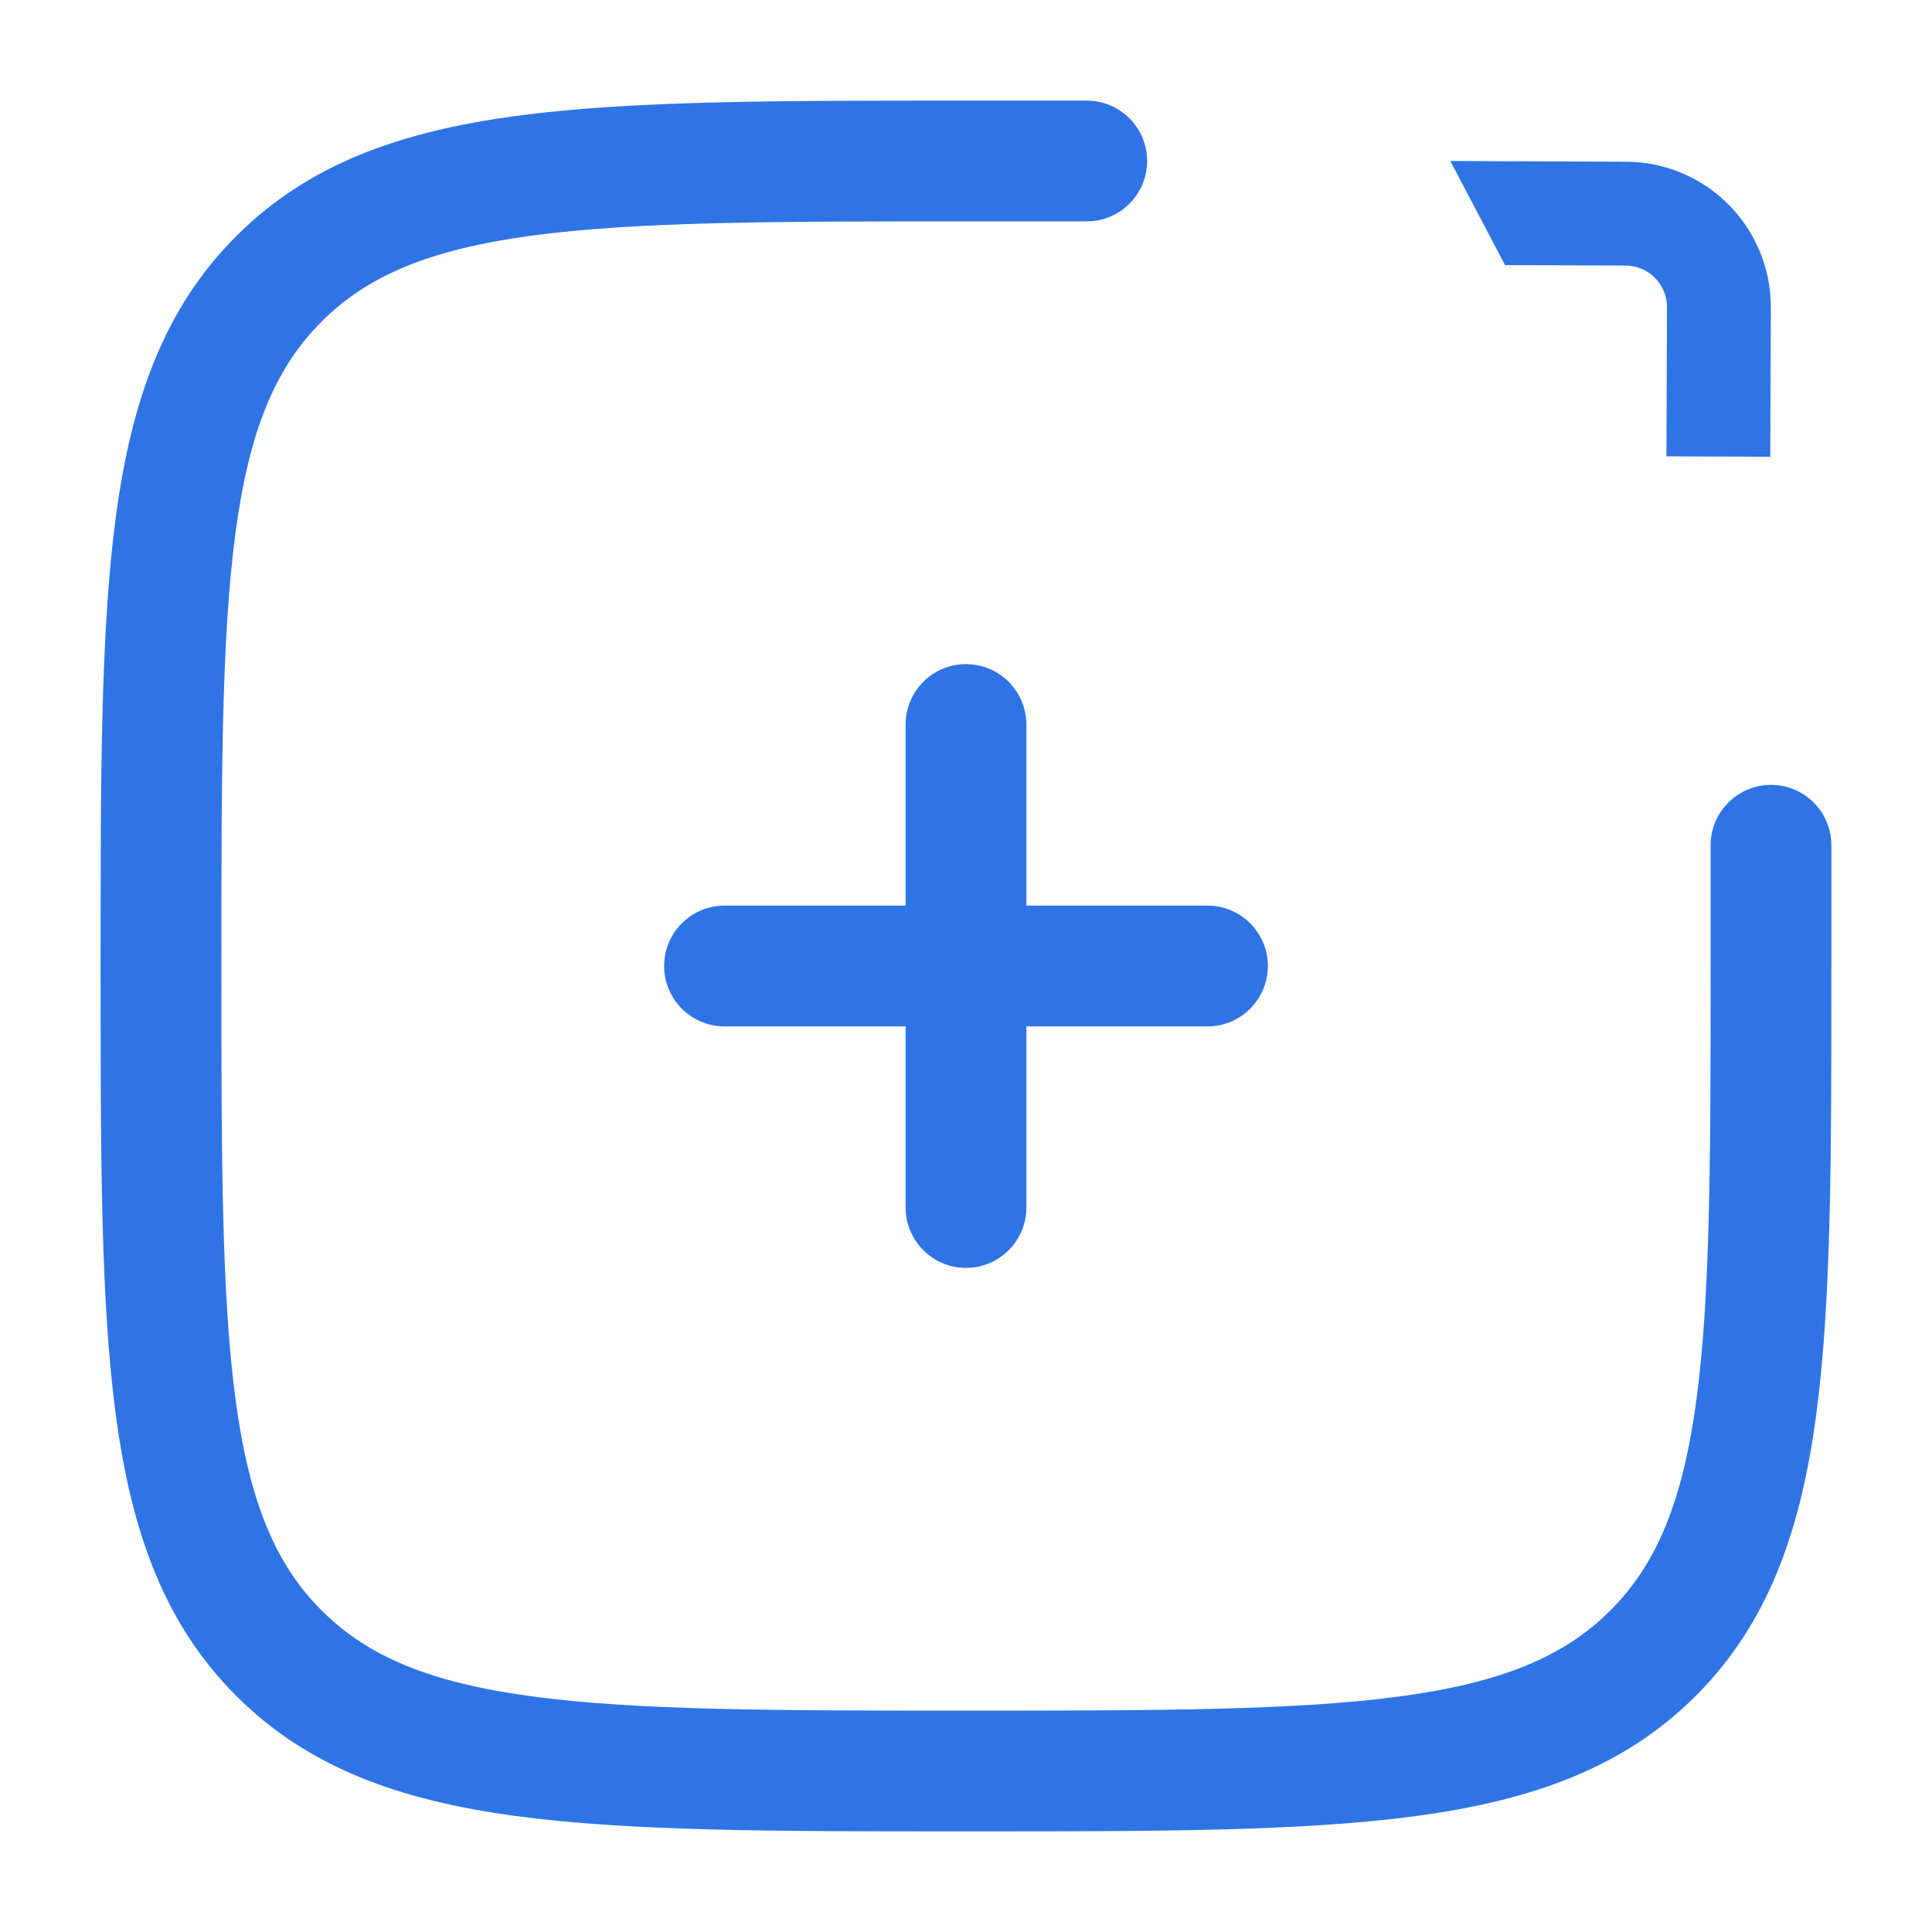
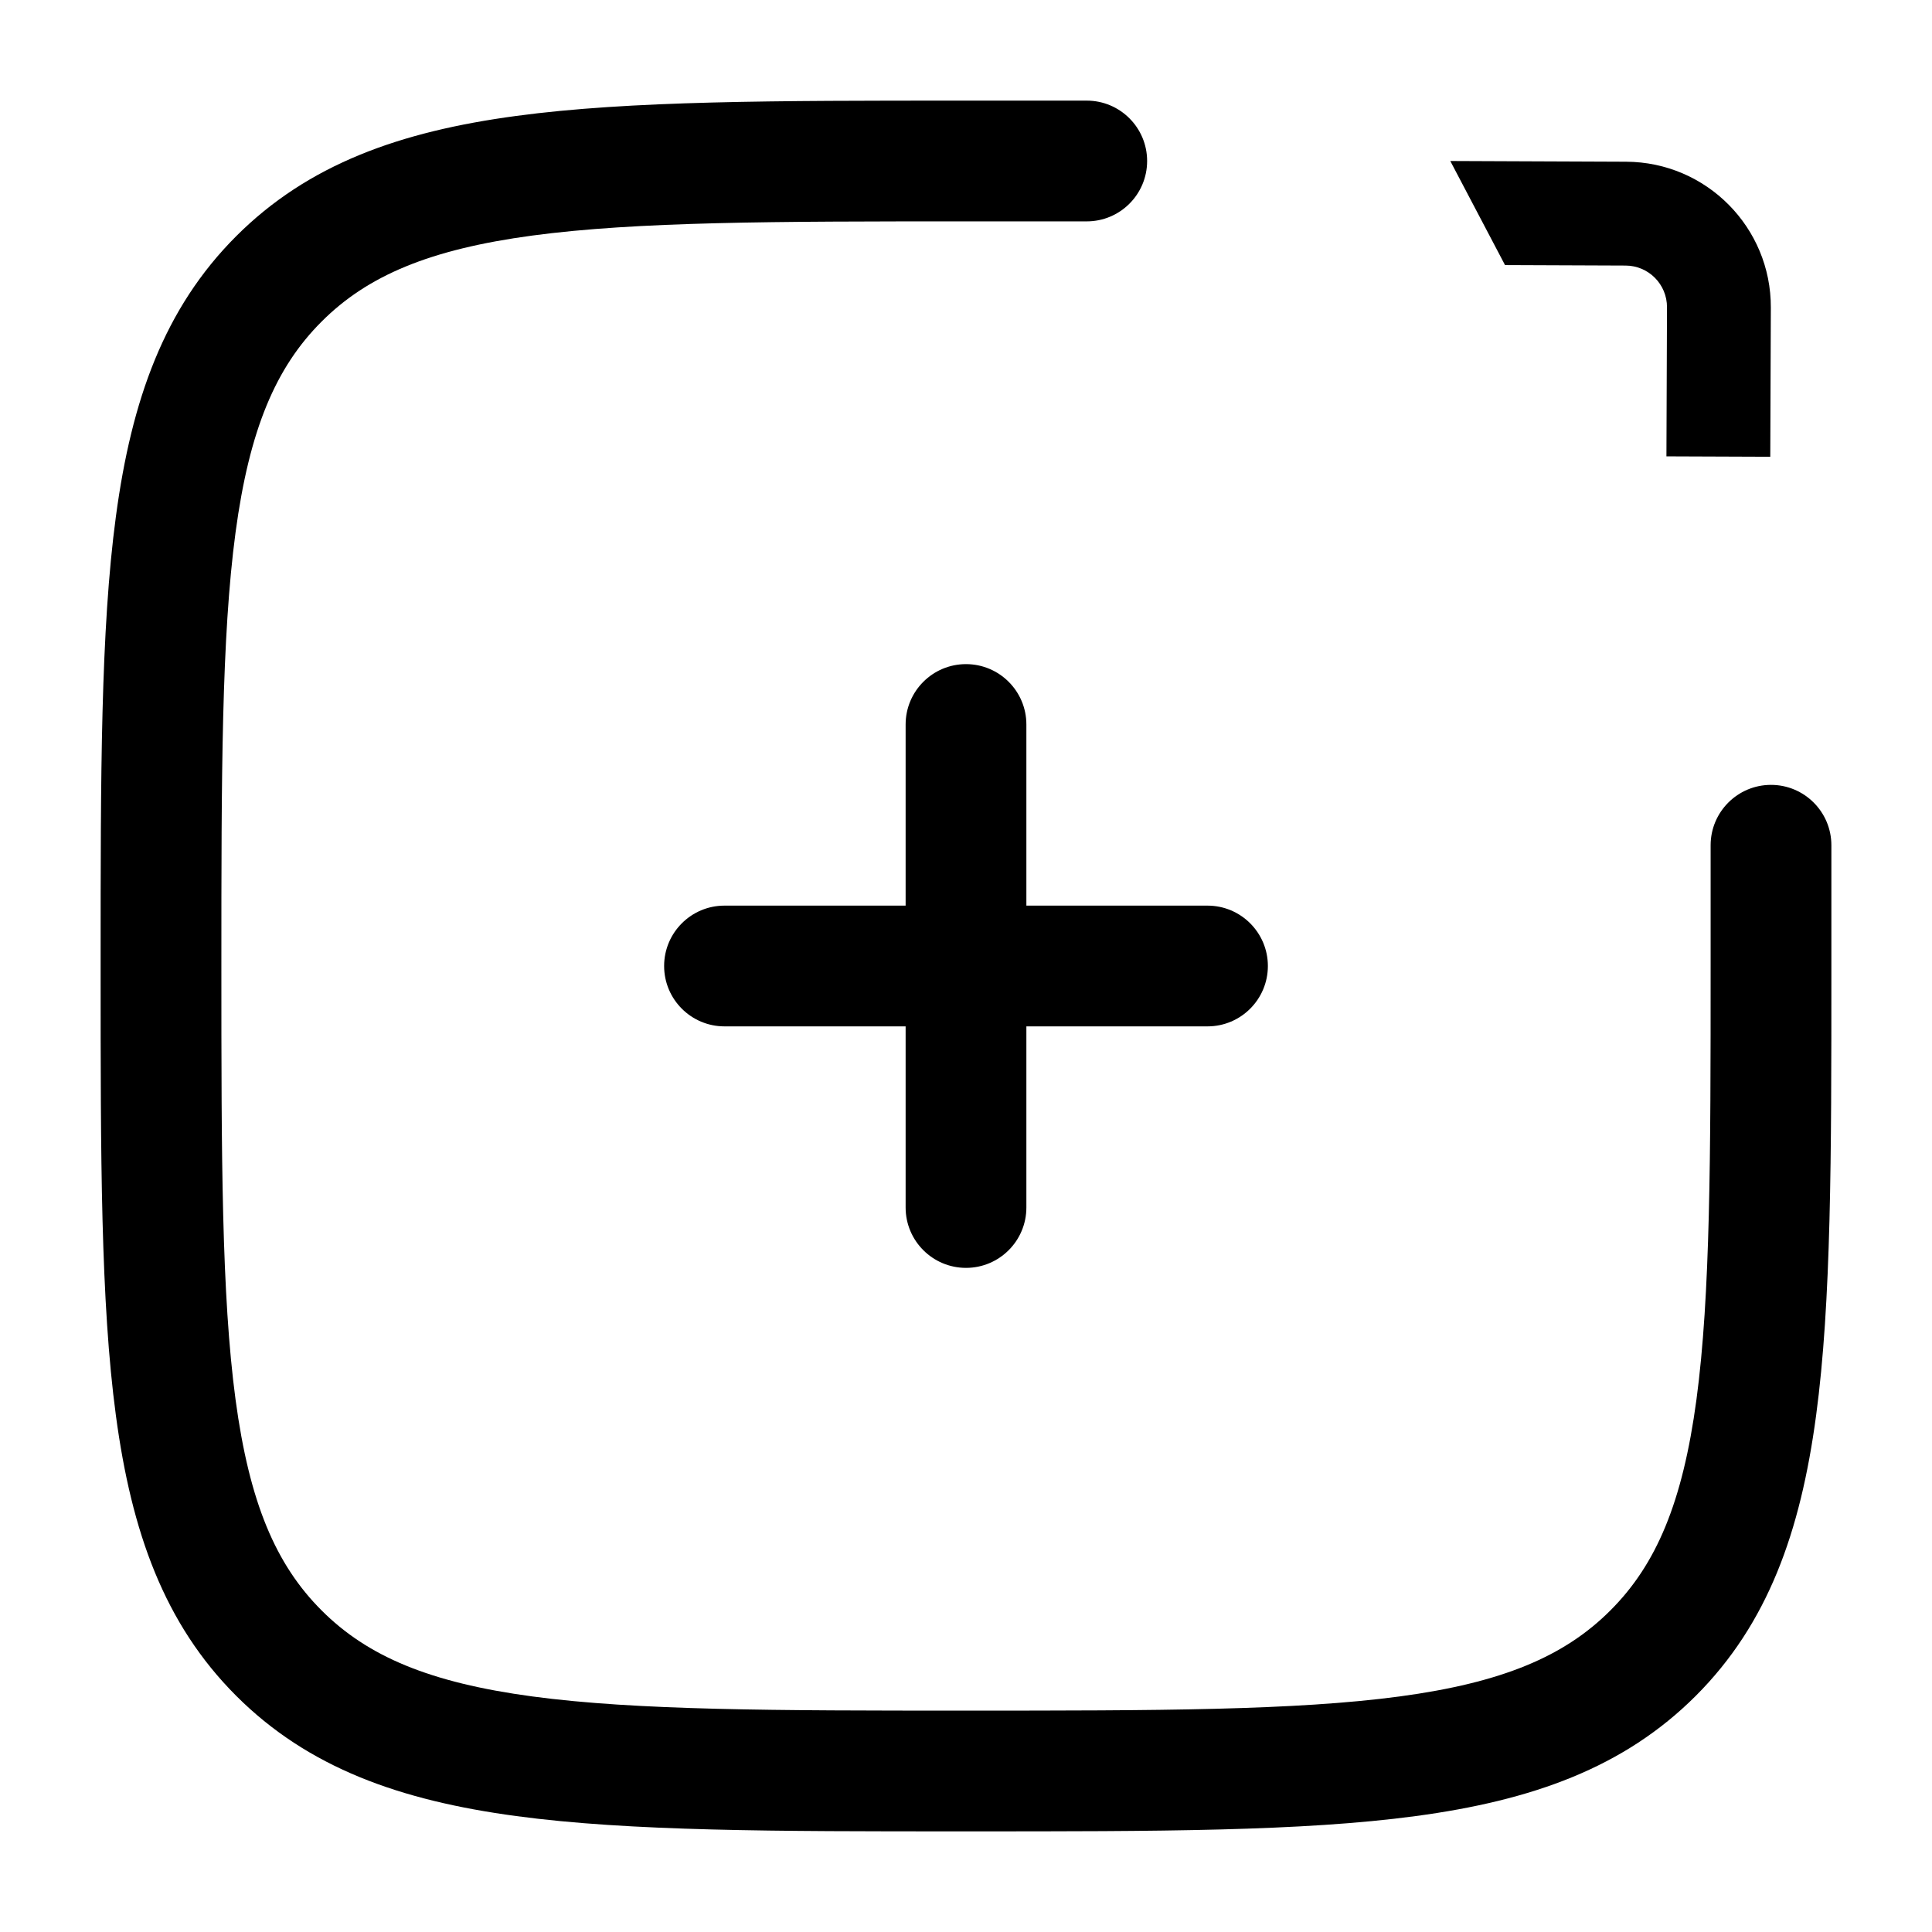
<svg xmlns="http://www.w3.org/2000/svg" width="24" height="24" viewBox="0 0 24 24" fill="none">
-   <path d="M11.943 1.25H13.5C13.914 1.25 14.25 1.586 14.25 2C14.25 2.414 13.914 2.75 13.5 2.75H12C9.622 2.75 7.914 2.752 6.614 2.926C5.335 3.098 4.564 3.425 3.995 3.995C3.425 4.564 3.098 5.335 2.926 6.614C2.752 7.914 2.75 9.622 2.75 12C2.75 14.378 2.752 16.086 2.926 17.386C3.098 18.665 3.425 19.436 3.995 20.005C4.564 20.575 5.335 20.902 6.614 21.074C7.914 21.248 9.622 21.25 12 21.25C14.378 21.25 16.086 21.248 17.386 21.074C18.665 20.902 19.436 20.575 20.005 20.005C20.575 19.436 20.902 18.665 21.074 17.386C21.248 16.086 21.25 14.378 21.25 12V10.5C21.25 10.086 21.586 9.75 22 9.75C22.414 9.75 22.75 10.086 22.75 10.5V12.057C22.75 14.366 22.75 16.175 22.56 17.586C22.366 19.031 21.961 20.171 21.066 21.066C20.171 21.961 19.031 22.366 17.586 22.56C16.175 22.75 14.366 22.75 12.057 22.75H11.943C9.634 22.75 7.825 22.75 6.414 22.56C4.969 22.366 3.829 21.961 2.934 21.066C2.039 20.171 1.634 19.031 1.44 17.586C1.25 16.175 1.25 14.366 1.25 12.057V11.943C1.25 9.634 1.25 7.825 1.44 6.414C1.634 4.969 2.039 3.829 2.934 2.934C3.829 2.039 4.969 1.634 6.414 1.44C7.825 1.25 9.634 1.25 11.943 1.25Z" fill="#2E74E5" />
-   <path fill-rule="evenodd" clip-rule="evenodd" d="M20.194 3.299L18.696 3.293L18.016 2L20.2 2.009C21.197 2.013 22.002 2.825 21.998 3.822L21.991 5.674L20.701 5.669L20.708 3.817C20.709 3.532 20.479 3.3 20.194 3.299Z" fill="#2E74E5" />
-   <path d="M12.75 9C12.75 8.586 12.414 8.25 12 8.25C11.586 8.25 11.25 8.586 11.25 9L11.25 11.25H9C8.586 11.25 8.25 11.586 8.25 12C8.25 12.414 8.586 12.75 9 12.75H11.25V15C11.25 15.414 11.586 15.75 12 15.75C12.414 15.75 12.75 15.414 12.75 15V12.75H15C15.414 12.75 15.75 12.414 15.75 12C15.75 11.586 15.414 11.25 15 11.25H12.75L12.75 9Z" fill="#2E74E5" />
+   <path d="M11.943 1.25H13.5C13.914 1.25 14.25 1.586 14.25 2C14.25 2.414 13.914 2.75 13.5 2.75H12C9.622 2.75 7.914 2.752 6.614 2.926C5.335 3.098 4.564 3.425 3.995 3.995C3.425 4.564 3.098 5.335 2.926 6.614C2.752 7.914 2.75 9.622 2.75 12C2.75 14.378 2.752 16.086 2.926 17.386C3.098 18.665 3.425 19.436 3.995 20.005C4.564 20.575 5.335 20.902 6.614 21.074C7.914 21.248 9.622 21.25 12 21.25C14.378 21.25 16.086 21.248 17.386 21.074C18.665 20.902 19.436 20.575 20.005 20.005C20.575 19.436 20.902 18.665 21.074 17.386C21.248 16.086 21.25 14.378 21.25 12V10.5C21.25 10.086 21.586 9.75 22 9.75C22.414 9.75 22.75 10.086 22.75 10.5V12.057C22.75 14.366 22.75 16.175 22.56 17.586C22.366 19.031 21.961 20.171 21.066 21.066C20.171 21.961 19.031 22.366 17.586 22.56C16.175 22.75 14.366 22.75 12.057 22.75H11.943C9.634 22.75 7.825 22.75 6.414 22.56C4.969 22.366 3.829 21.961 2.934 21.066C2.039 20.171 1.634 19.031 1.44 17.586C1.25 16.175 1.25 14.366 1.25 12.057V11.943C1.25 9.634 1.25 7.825 1.44 6.414C1.634 4.969 2.039 3.829 2.934 2.934C3.829 2.039 4.969 1.634 6.414 1.44C7.825 1.25 9.634 1.25 11.943 1.25Z" fill="#000000" />
+   <path fill-rule="evenodd" clip-rule="evenodd" d="M20.194 3.299L18.696 3.293L18.016 2L20.2 2.009C21.197 2.013 22.002 2.825 21.998 3.822L21.991 5.674L20.701 5.669L20.708 3.817C20.709 3.532 20.479 3.3 20.194 3.299Z" fill="#000000" />
+   <path d="M12.75 9C12.75 8.586 12.414 8.25 12 8.25C11.586 8.25 11.25 8.586 11.25 9L11.25 11.25H9C8.586 11.25 8.25 11.586 8.25 12C8.25 12.414 8.586 12.75 9 12.75H11.25V15C11.25 15.414 11.586 15.75 12 15.75C12.414 15.75 12.75 15.414 12.75 15V12.75H15C15.414 12.75 15.75 12.414 15.75 12C15.75 11.586 15.414 11.25 15 11.25H12.75L12.75 9Z" fill="#000000" />
</svg>
